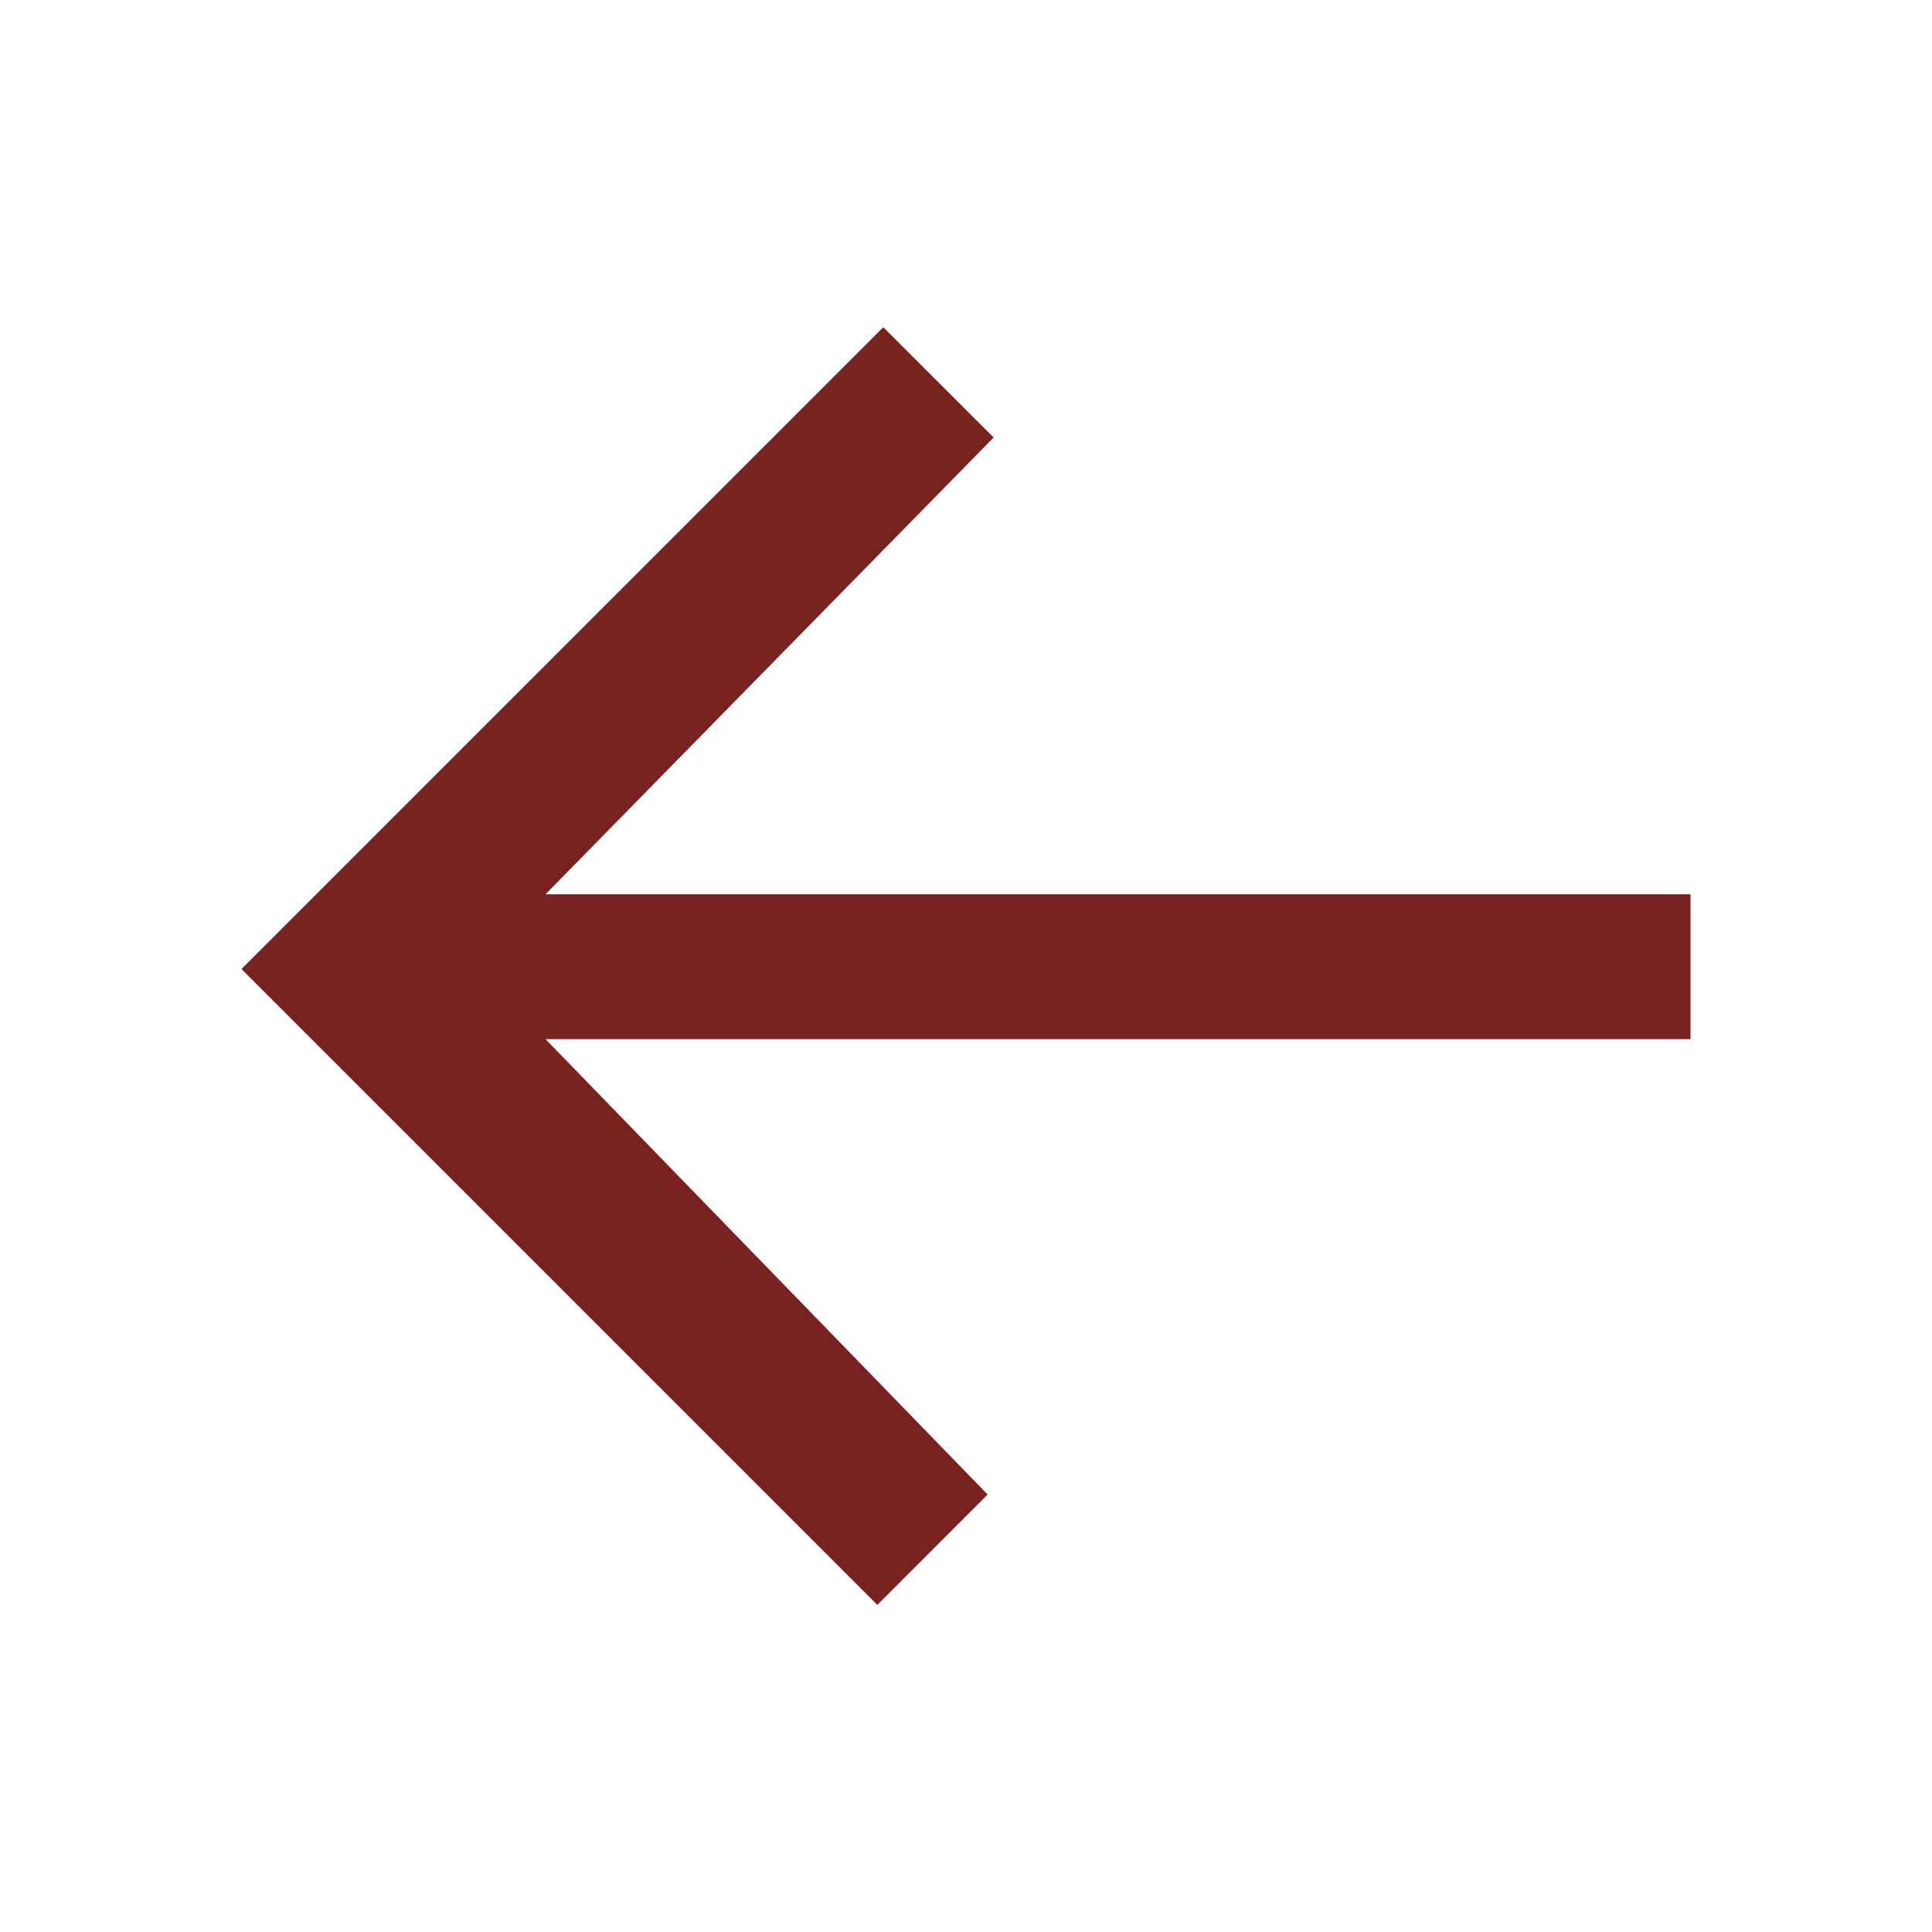
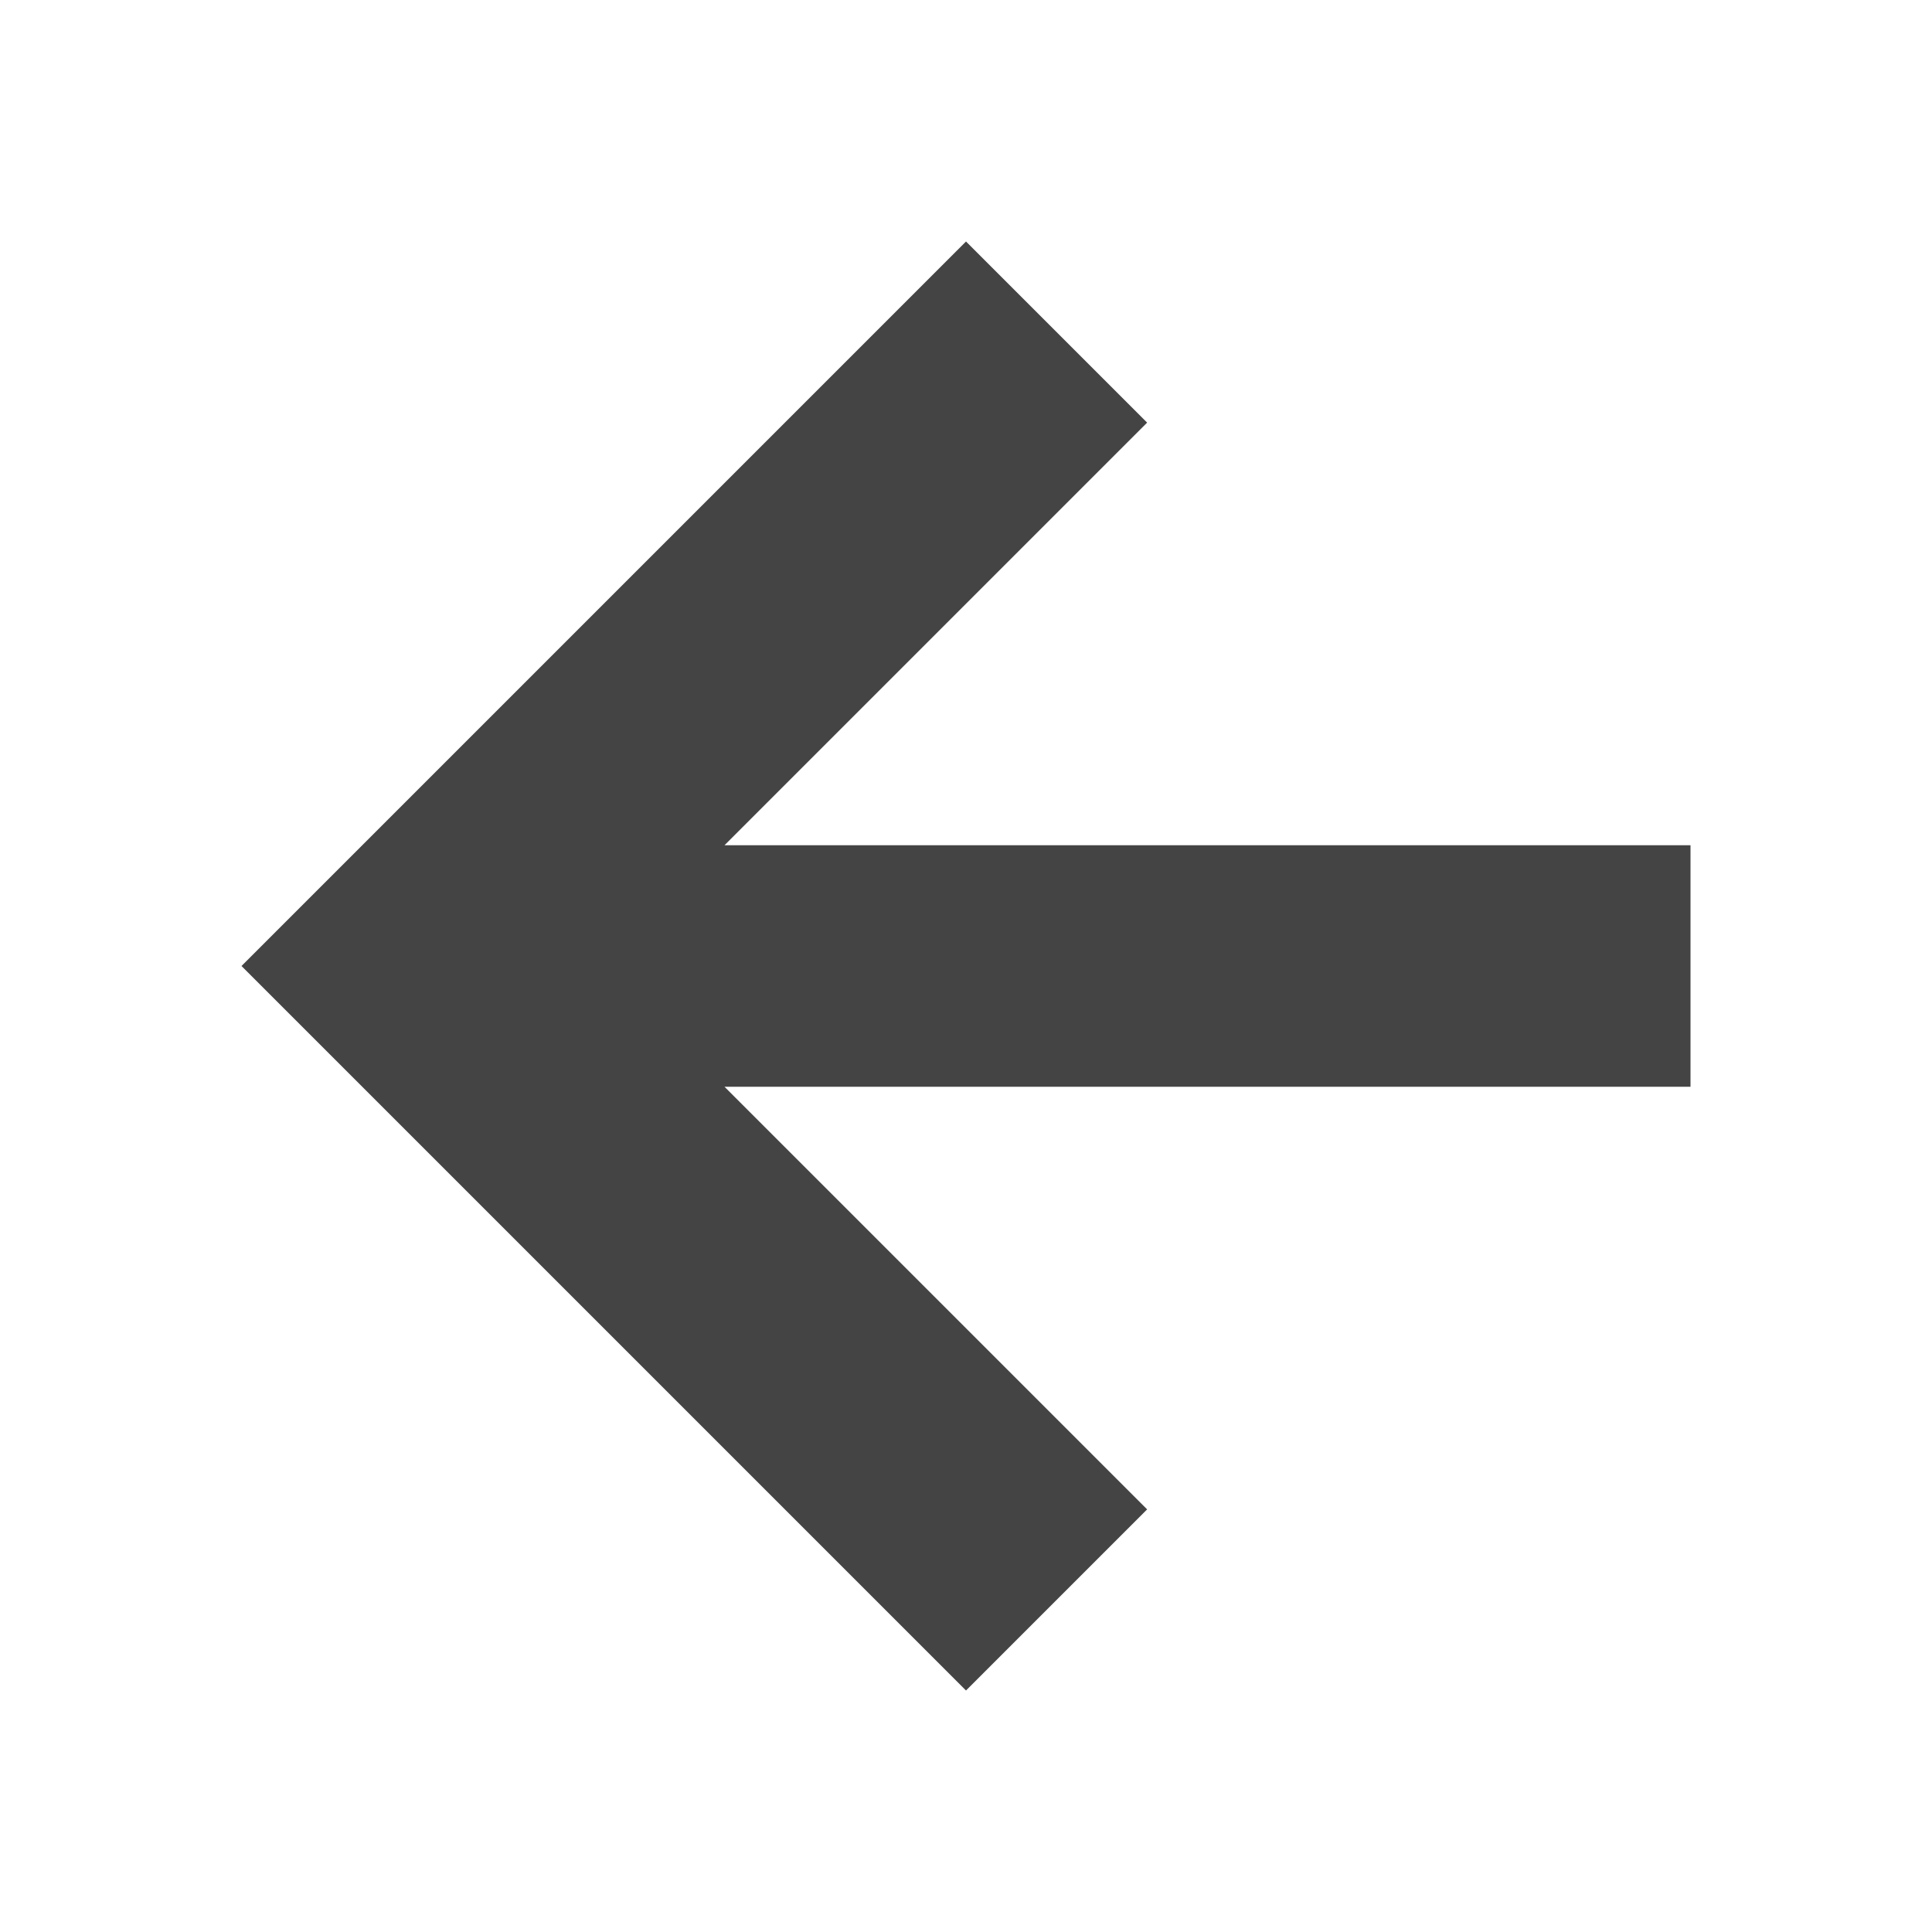
- <svg xmlns="http://www.w3.org/2000/svg" style="fill-rule:evenodd;clip-rule:evenodd;stroke-linejoin:round;stroke-miterlimit:2" width="100%" height="100%" viewBox="0 0 16 16" xml:space="preserve" version="1.1" id="svg7">
-   <defs id="defs3">
+ <svg xmlns="http://www.w3.org/2000/svg" width="16" height="16" version="1.1">
+   <defs>
    <style id="current-color-scheme" type="text/css">
-    .ColorScheme-Text { color:#dfdfdf; } .ColorScheme-Highlight { color:#4285f4; } .ColorScheme-NeutralText { color:#ff9800; } .ColorScheme-PositiveText { color:#4caf50; } .ColorScheme-NegativeText { color:#f44336; }
+    .ColorScheme-Text { color:#444444; } .ColorScheme-Highlight { color:#4285f4; } .ColorScheme-NeutralText { color:#ff9800; } .ColorScheme-PositiveText { color:#4caf50; } .ColorScheme-NegativeText { color:#f44336; }
  </style>
  </defs>
-   <path style="fill:#782121" class="ColorScheme-Text" d="M14,7.406l-9.482,-0l3.711,-3.783l-0.914,-0.913l-5.315,5.315l5.266,5.266l0.913,-0.914l-3.661,-3.771l9.482,-0l0,-1.2Z" id="path5" />
+   <path style="fill:currentColor" class="ColorScheme-Text" d="M 14,7 H 6 L 9.5,3.5 8,2 2,8 8,14 9.5,12.5 6,9 H 14 Z" />
</svg>
